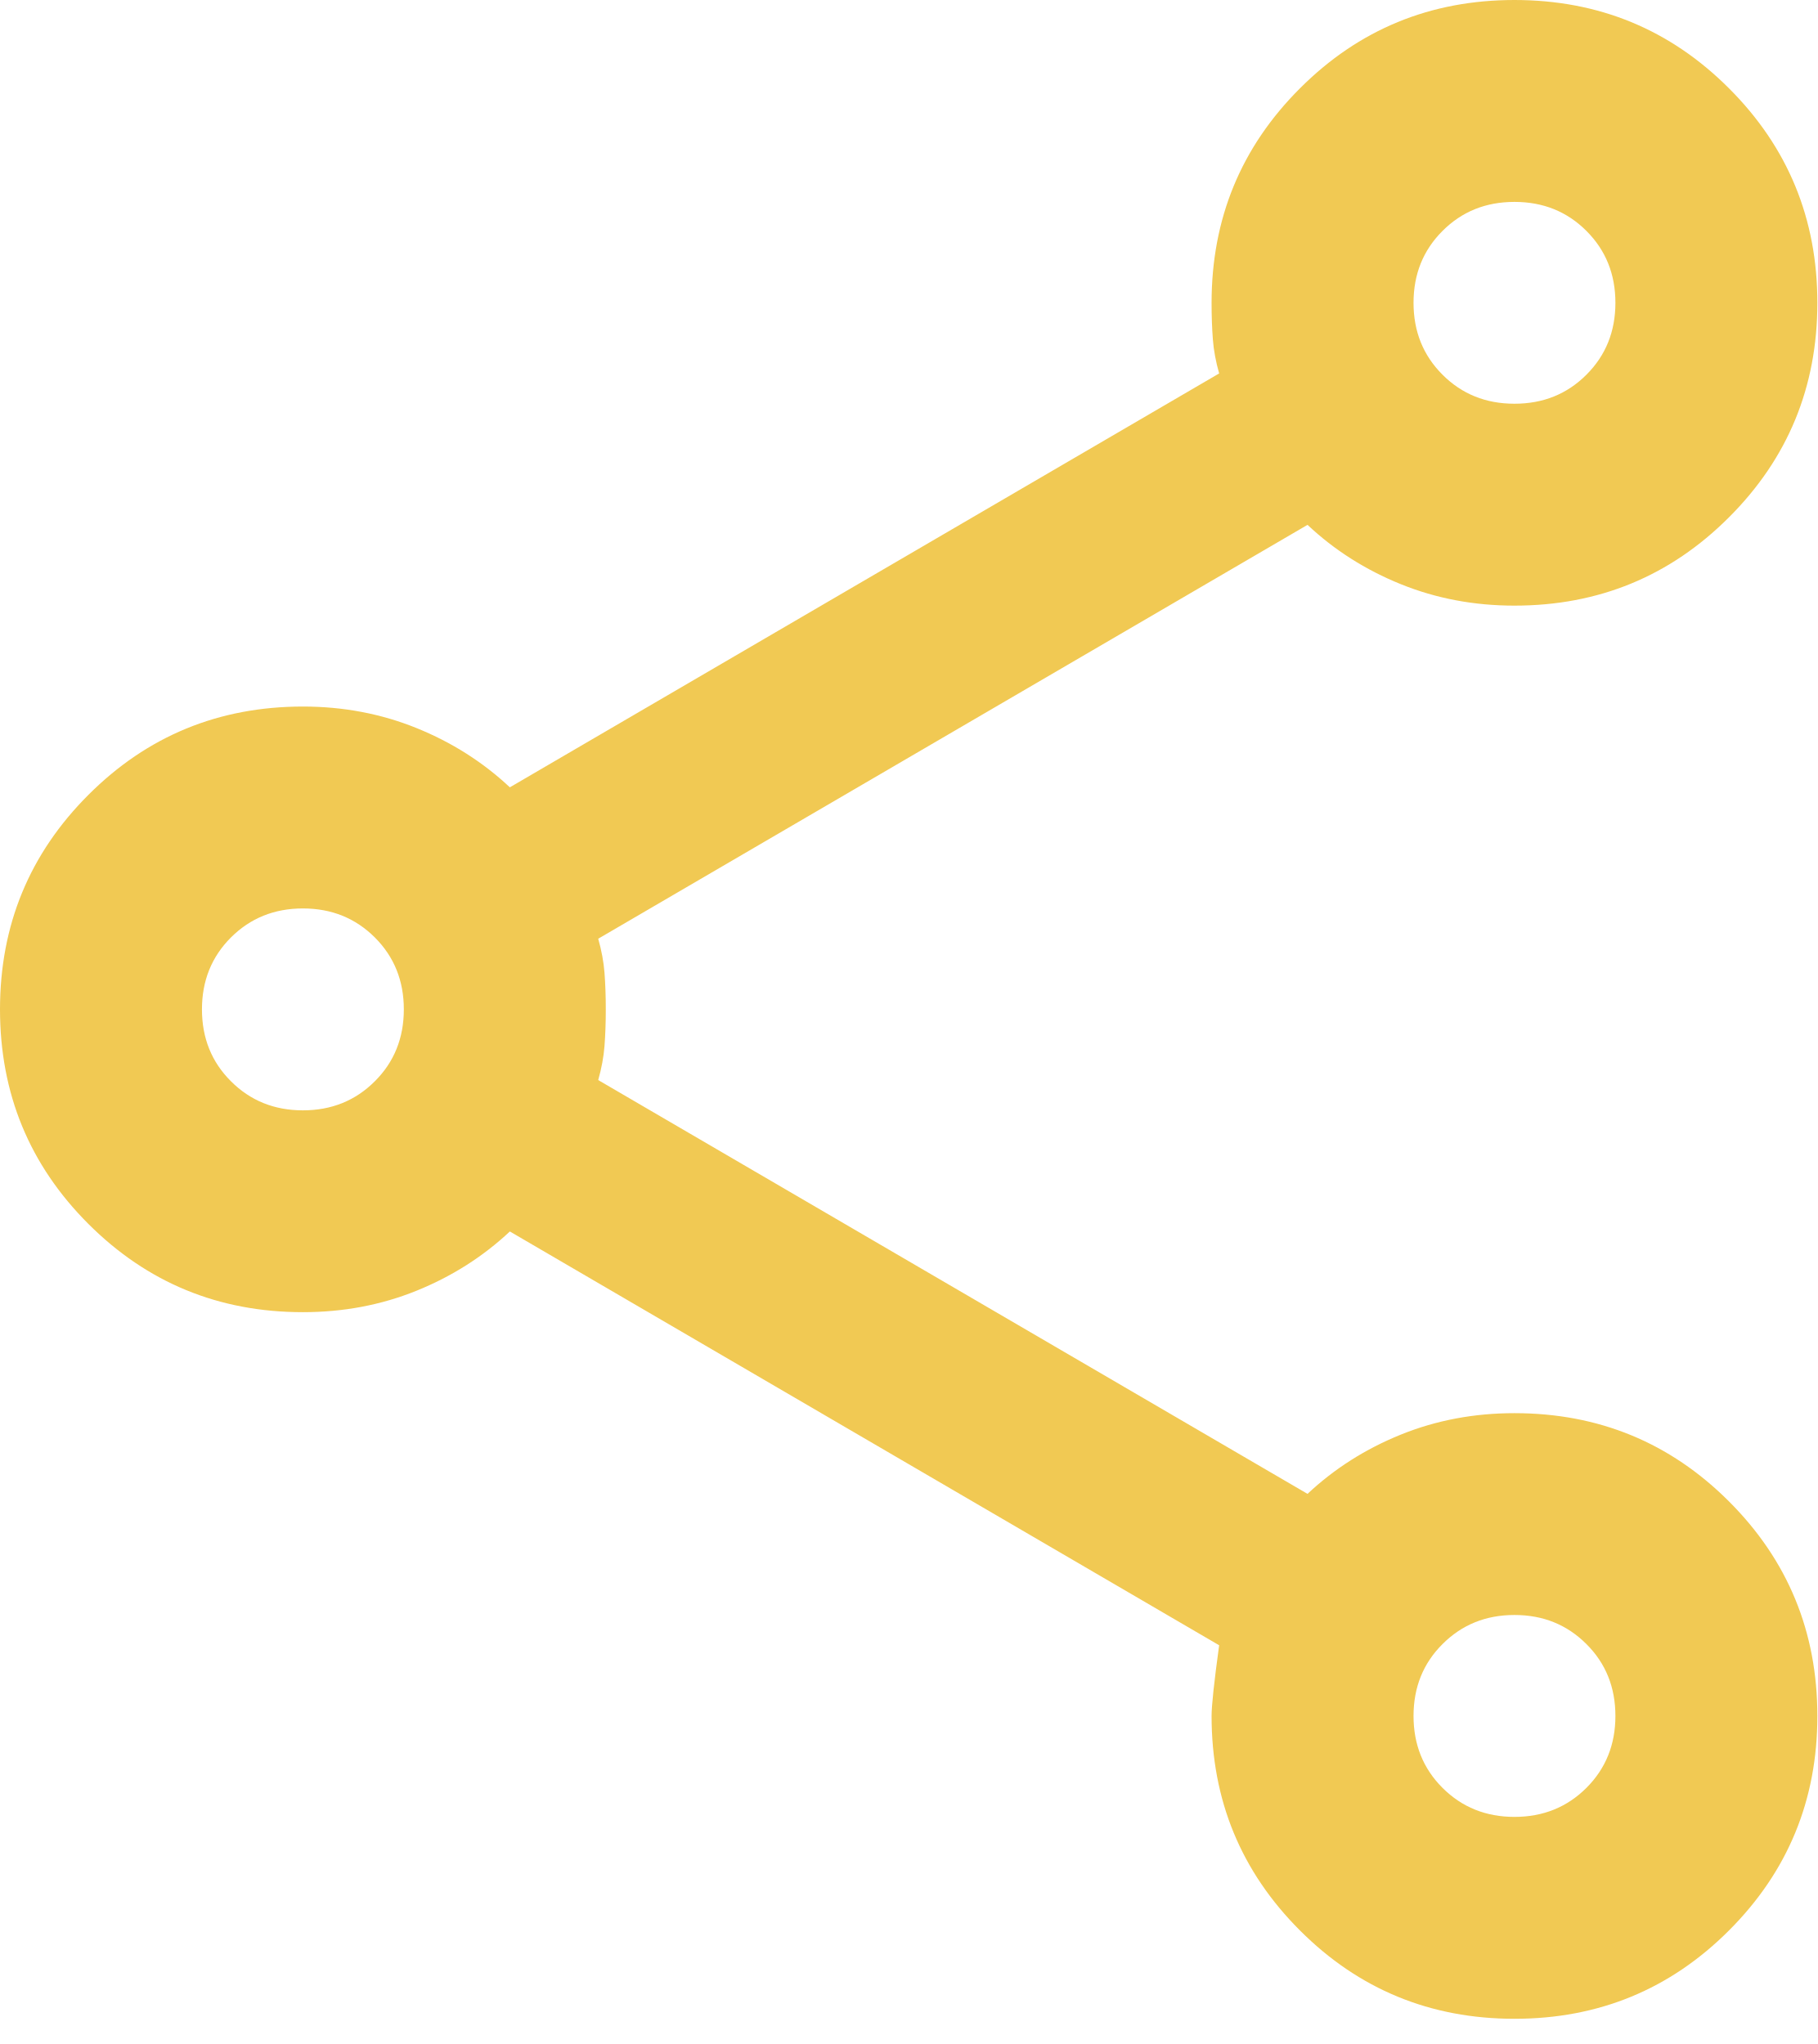
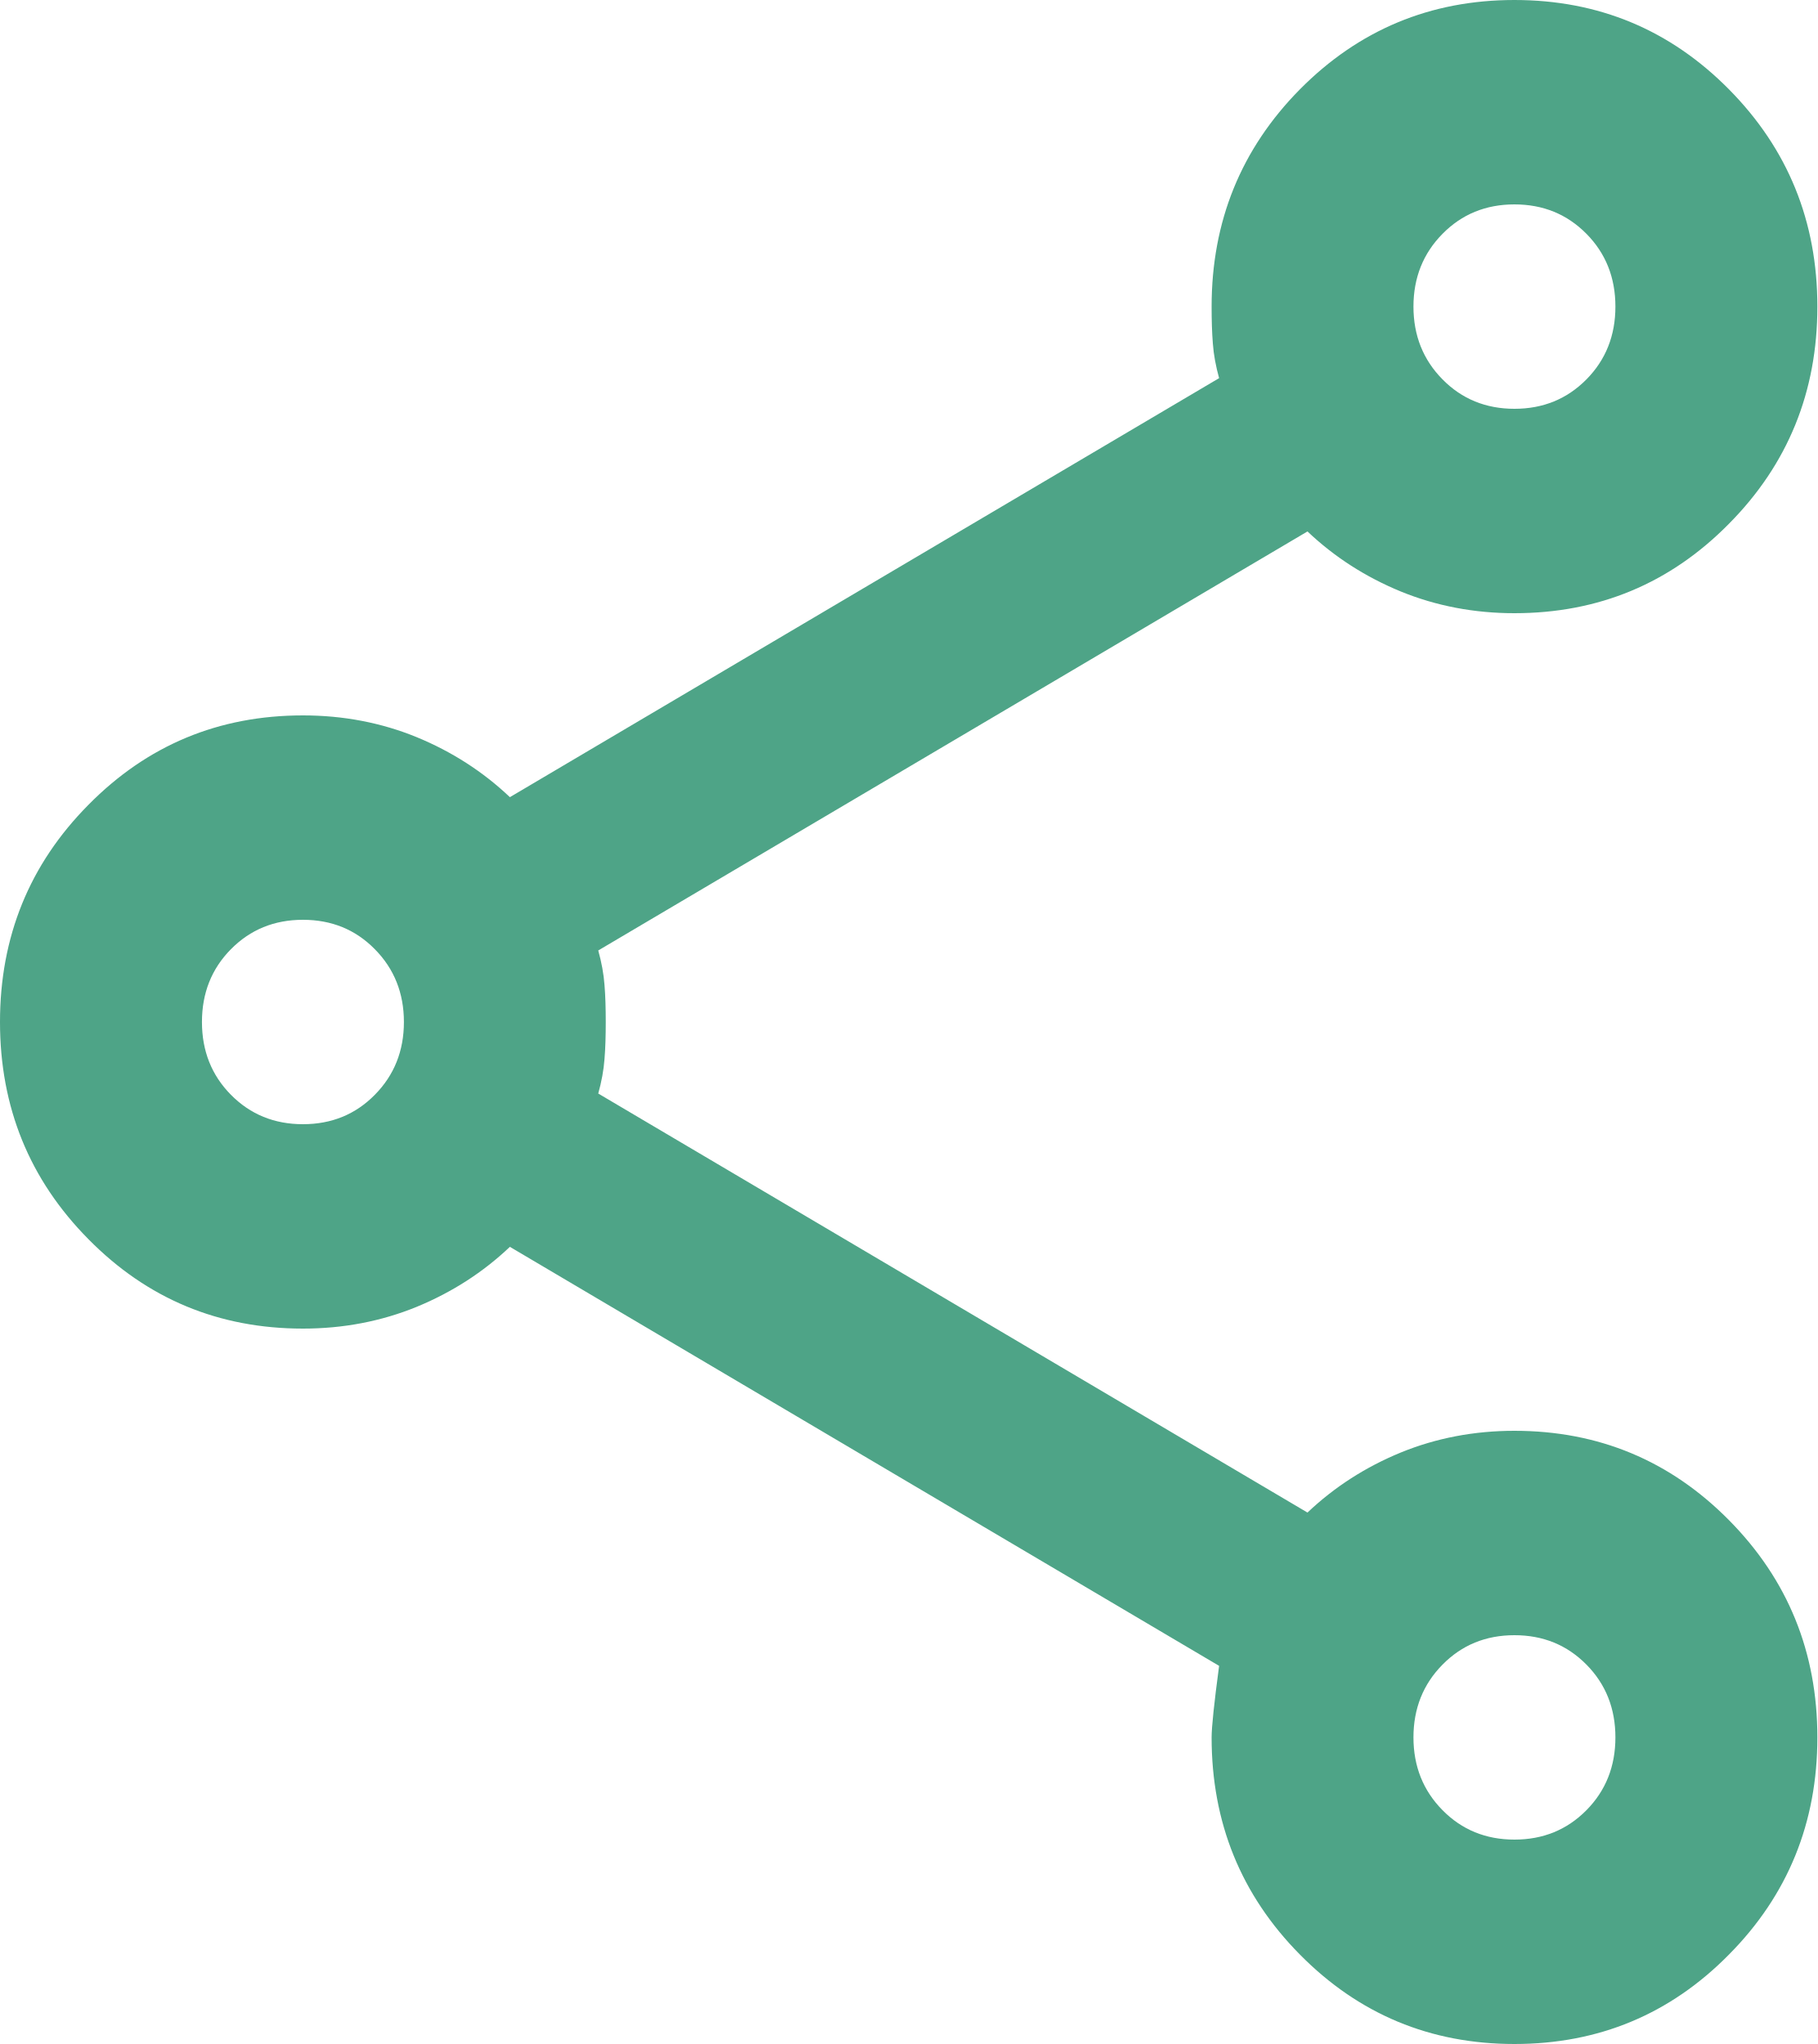
- <svg xmlns="http://www.w3.org/2000/svg" width="24" height="27" viewBox="0 0 24 27" fill="none">
-   <path d="M20 26.667C18.889 26.667 17.944 26.278 17.167 25.5C16.389 24.722 16 23.778 16 22.667C16 22.533 16.033 22.222 16.1 21.733L6.733 16.267C6.378 16.6 5.967 16.861 5.5 17.05C5.033 17.239 4.533 17.333 4 17.333C2.889 17.333 1.944 16.944 1.167 16.167C0.389 15.389 0 14.444 0 13.333C0 12.222 0.389 11.278 1.167 10.5C1.944 9.722 2.889 9.333 4 9.333C4.533 9.333 5.033 9.428 5.5 9.617C5.967 9.806 6.378 10.067 6.733 10.4L16.1 4.933C16.056 4.778 16.028 4.628 16.017 4.483C16.006 4.339 16 4.178 16 4C16 2.889 16.389 1.944 17.167 1.167C17.944 0.389 18.889 0 20 0C21.111 0 22.056 0.389 22.833 1.167C23.611 1.944 24 2.889 24 4C24 5.111 23.611 6.056 22.833 6.833C22.056 7.611 21.111 8 20 8C19.467 8 18.967 7.906 18.5 7.717C18.033 7.528 17.622 7.267 17.267 6.933L7.9 12.4C7.944 12.556 7.972 12.706 7.983 12.85C7.994 12.994 8 13.156 8 13.333C8 13.511 7.994 13.672 7.983 13.817C7.972 13.961 7.944 14.111 7.9 14.267L17.267 19.733C17.622 19.4 18.033 19.139 18.5 18.95C18.967 18.761 19.467 18.667 20 18.667C21.111 18.667 22.056 19.056 22.833 19.833C23.611 20.611 24 21.556 24 22.667C24 23.778 23.611 24.722 22.833 25.5C22.056 26.278 21.111 26.667 20 26.667ZM20 24C20.378 24 20.694 23.872 20.95 23.617C21.206 23.361 21.333 23.044 21.333 22.667C21.333 22.289 21.206 21.972 20.95 21.717C20.694 21.461 20.378 21.333 20 21.333C19.622 21.333 19.306 21.461 19.05 21.717C18.794 21.972 18.667 22.289 18.667 22.667C18.667 23.044 18.794 23.361 19.05 23.617C19.306 23.872 19.622 24 20 24ZM4 14.667C4.378 14.667 4.694 14.539 4.95 14.283C5.206 14.028 5.333 13.711 5.333 13.333C5.333 12.956 5.206 12.639 4.95 12.383C4.694 12.128 4.378 12 4 12C3.622 12 3.306 12.128 3.05 12.383C2.794 12.639 2.667 12.956 2.667 13.333C2.667 13.711 2.794 14.028 3.05 14.283C3.306 14.539 3.622 14.667 4 14.667ZM20 5.333C20.378 5.333 20.694 5.206 20.95 4.95C21.206 4.694 21.333 4.378 21.333 4C21.333 3.622 21.206 3.306 20.95 3.05C20.694 2.794 20.378 2.667 20 2.667C19.622 2.667 19.306 2.794 19.05 3.05C18.794 3.306 18.667 3.622 18.667 4C18.667 4.378 18.794 4.694 19.05 4.95C19.306 5.206 19.622 5.333 20 5.333Z" fill="#F1C953" />
+ <svg xmlns="http://www.w3.org/2000/svg" width="16" height="18" viewBox="0 0 16 18" fill="none">
+   <path d="M13.333 18C12.593 18 11.963 17.738 11.444 17.212C10.926 16.688 10.667 16.05 10.667 15.3C10.667 15.21 10.689 15 10.733 14.67L4.489 10.98C4.252 11.205 3.978 11.381 3.667 11.509C3.356 11.636 3.022 11.7 2.667 11.7C1.926 11.7 1.296 11.438 0.778 10.912C0.259 10.387 0 9.75 0 9C0 8.25 0.259 7.612 0.778 7.088C1.296 6.562 1.926 6.3 2.667 6.3C3.022 6.3 3.356 6.364 3.667 6.491C3.978 6.619 4.252 6.795 4.489 7.02L10.733 3.33C10.704 3.225 10.685 3.124 10.678 3.026C10.67 2.929 10.667 2.82 10.667 2.7C10.667 1.95 10.926 1.312 11.444 0.787C11.963 0.263 12.593 0 13.333 0C14.074 0 14.704 0.263 15.222 0.787C15.741 1.312 16 1.95 16 2.7C16 3.45 15.741 4.088 15.222 4.612C14.704 5.138 14.074 5.4 13.333 5.4C12.978 5.4 12.644 5.336 12.333 5.209C12.022 5.081 11.748 4.905 11.511 4.68L5.267 8.37C5.296 8.475 5.315 8.576 5.322 8.674C5.33 8.771 5.333 8.88 5.333 9C5.333 9.12 5.33 9.229 5.322 9.326C5.315 9.424 5.296 9.525 5.267 9.63L11.511 13.32C11.748 13.095 12.022 12.919 12.333 12.791C12.644 12.664 12.978 12.6 13.333 12.6C14.074 12.6 14.704 12.863 15.222 13.387C15.741 13.912 16 14.55 16 15.3C16 16.05 15.741 16.688 15.222 17.212C14.704 17.738 14.074 18 13.333 18ZM13.333 16.2C13.585 16.2 13.796 16.114 13.967 15.941C14.137 15.769 14.222 15.555 14.222 15.3C14.222 15.045 14.137 14.831 13.967 14.659C13.796 14.486 13.585 14.4 13.333 14.4C13.082 14.4 12.87 14.486 12.7 14.659C12.53 14.831 12.444 15.045 12.444 15.3C12.444 15.555 12.53 15.769 12.7 15.941C12.87 16.114 13.082 16.2 13.333 16.2ZM2.667 9.9C2.919 9.9 3.13 9.814 3.3 9.641C3.47 9.469 3.556 9.255 3.556 9C3.556 8.745 3.47 8.531 3.3 8.359C3.13 8.186 2.919 8.1 2.667 8.1C2.415 8.1 2.204 8.186 2.033 8.359C1.863 8.531 1.778 8.745 1.778 9C1.778 9.255 1.863 9.469 2.033 9.641C2.204 9.814 2.415 9.9 2.667 9.9ZM13.333 3.6C13.585 3.6 13.796 3.514 13.967 3.341C14.137 3.169 14.222 2.955 14.222 2.7C14.222 2.445 14.137 2.231 13.967 2.059C13.796 1.886 13.585 1.8 13.333 1.8C13.082 1.8 12.87 1.886 12.7 2.059C12.53 2.231 12.444 2.445 12.444 2.7C12.444 2.955 12.53 3.169 12.7 3.341C12.87 3.514 13.082 3.6 13.333 3.6Z" fill="#4EA487" />
</svg>
